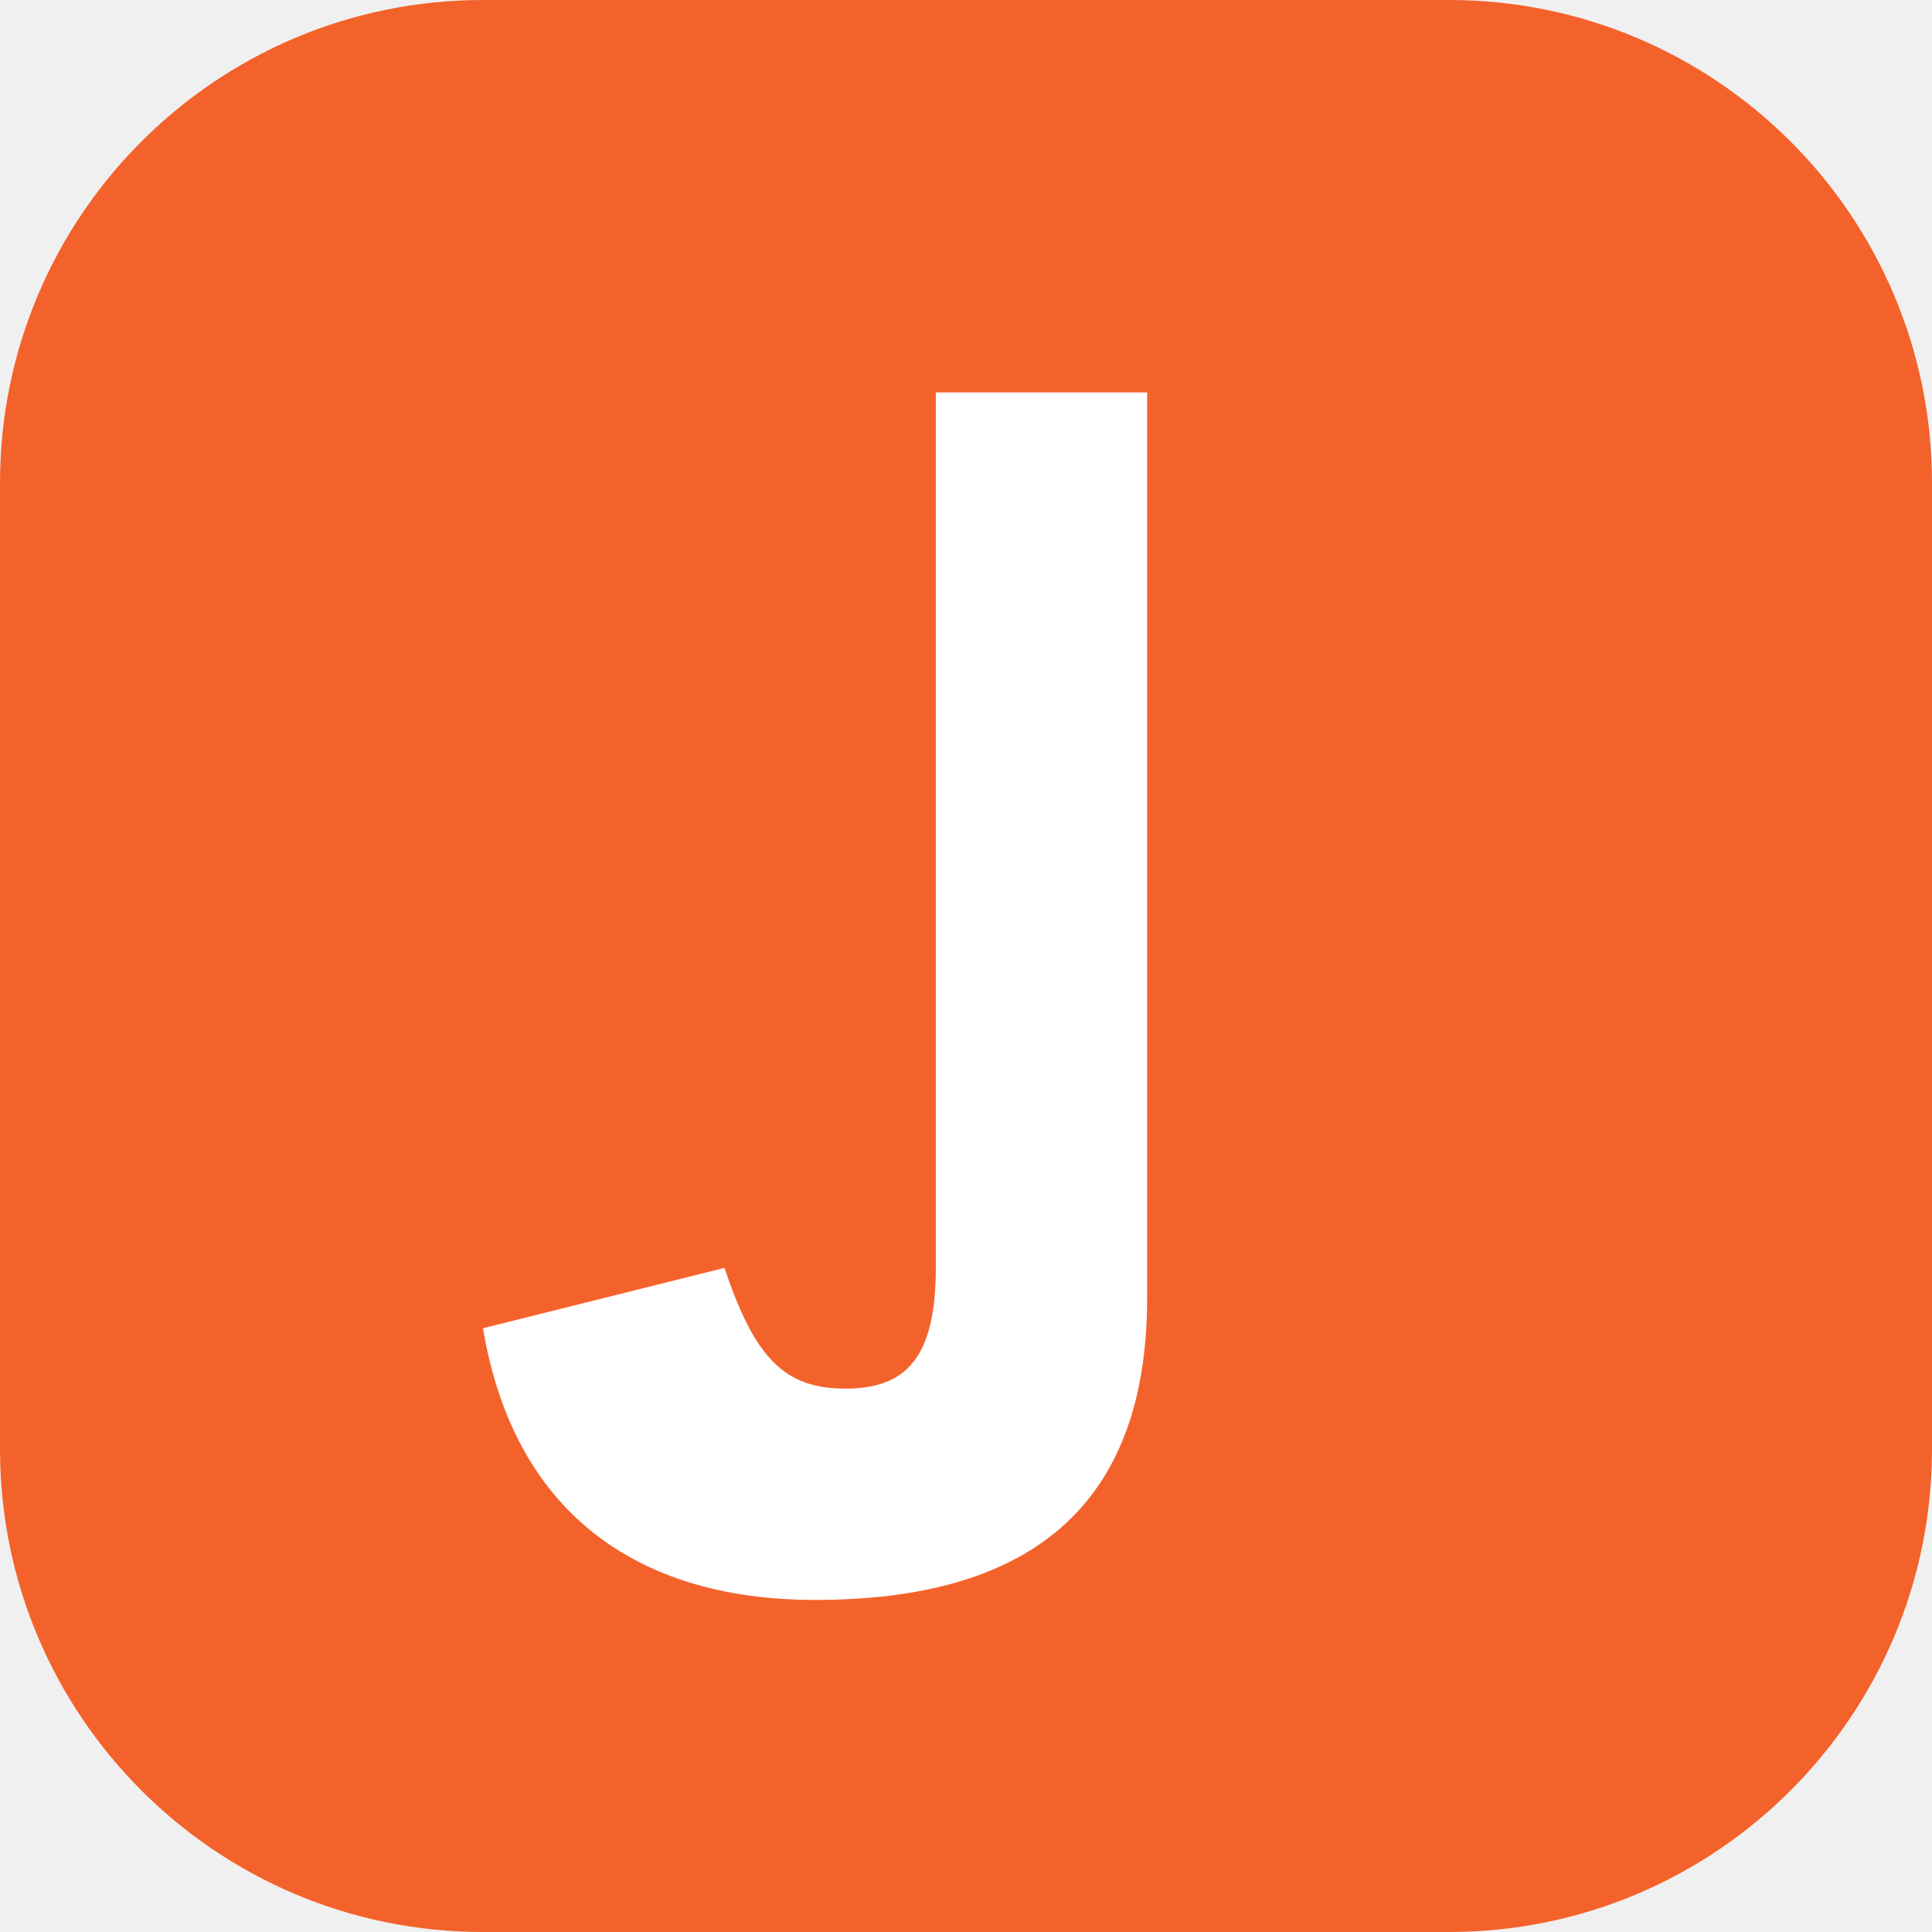
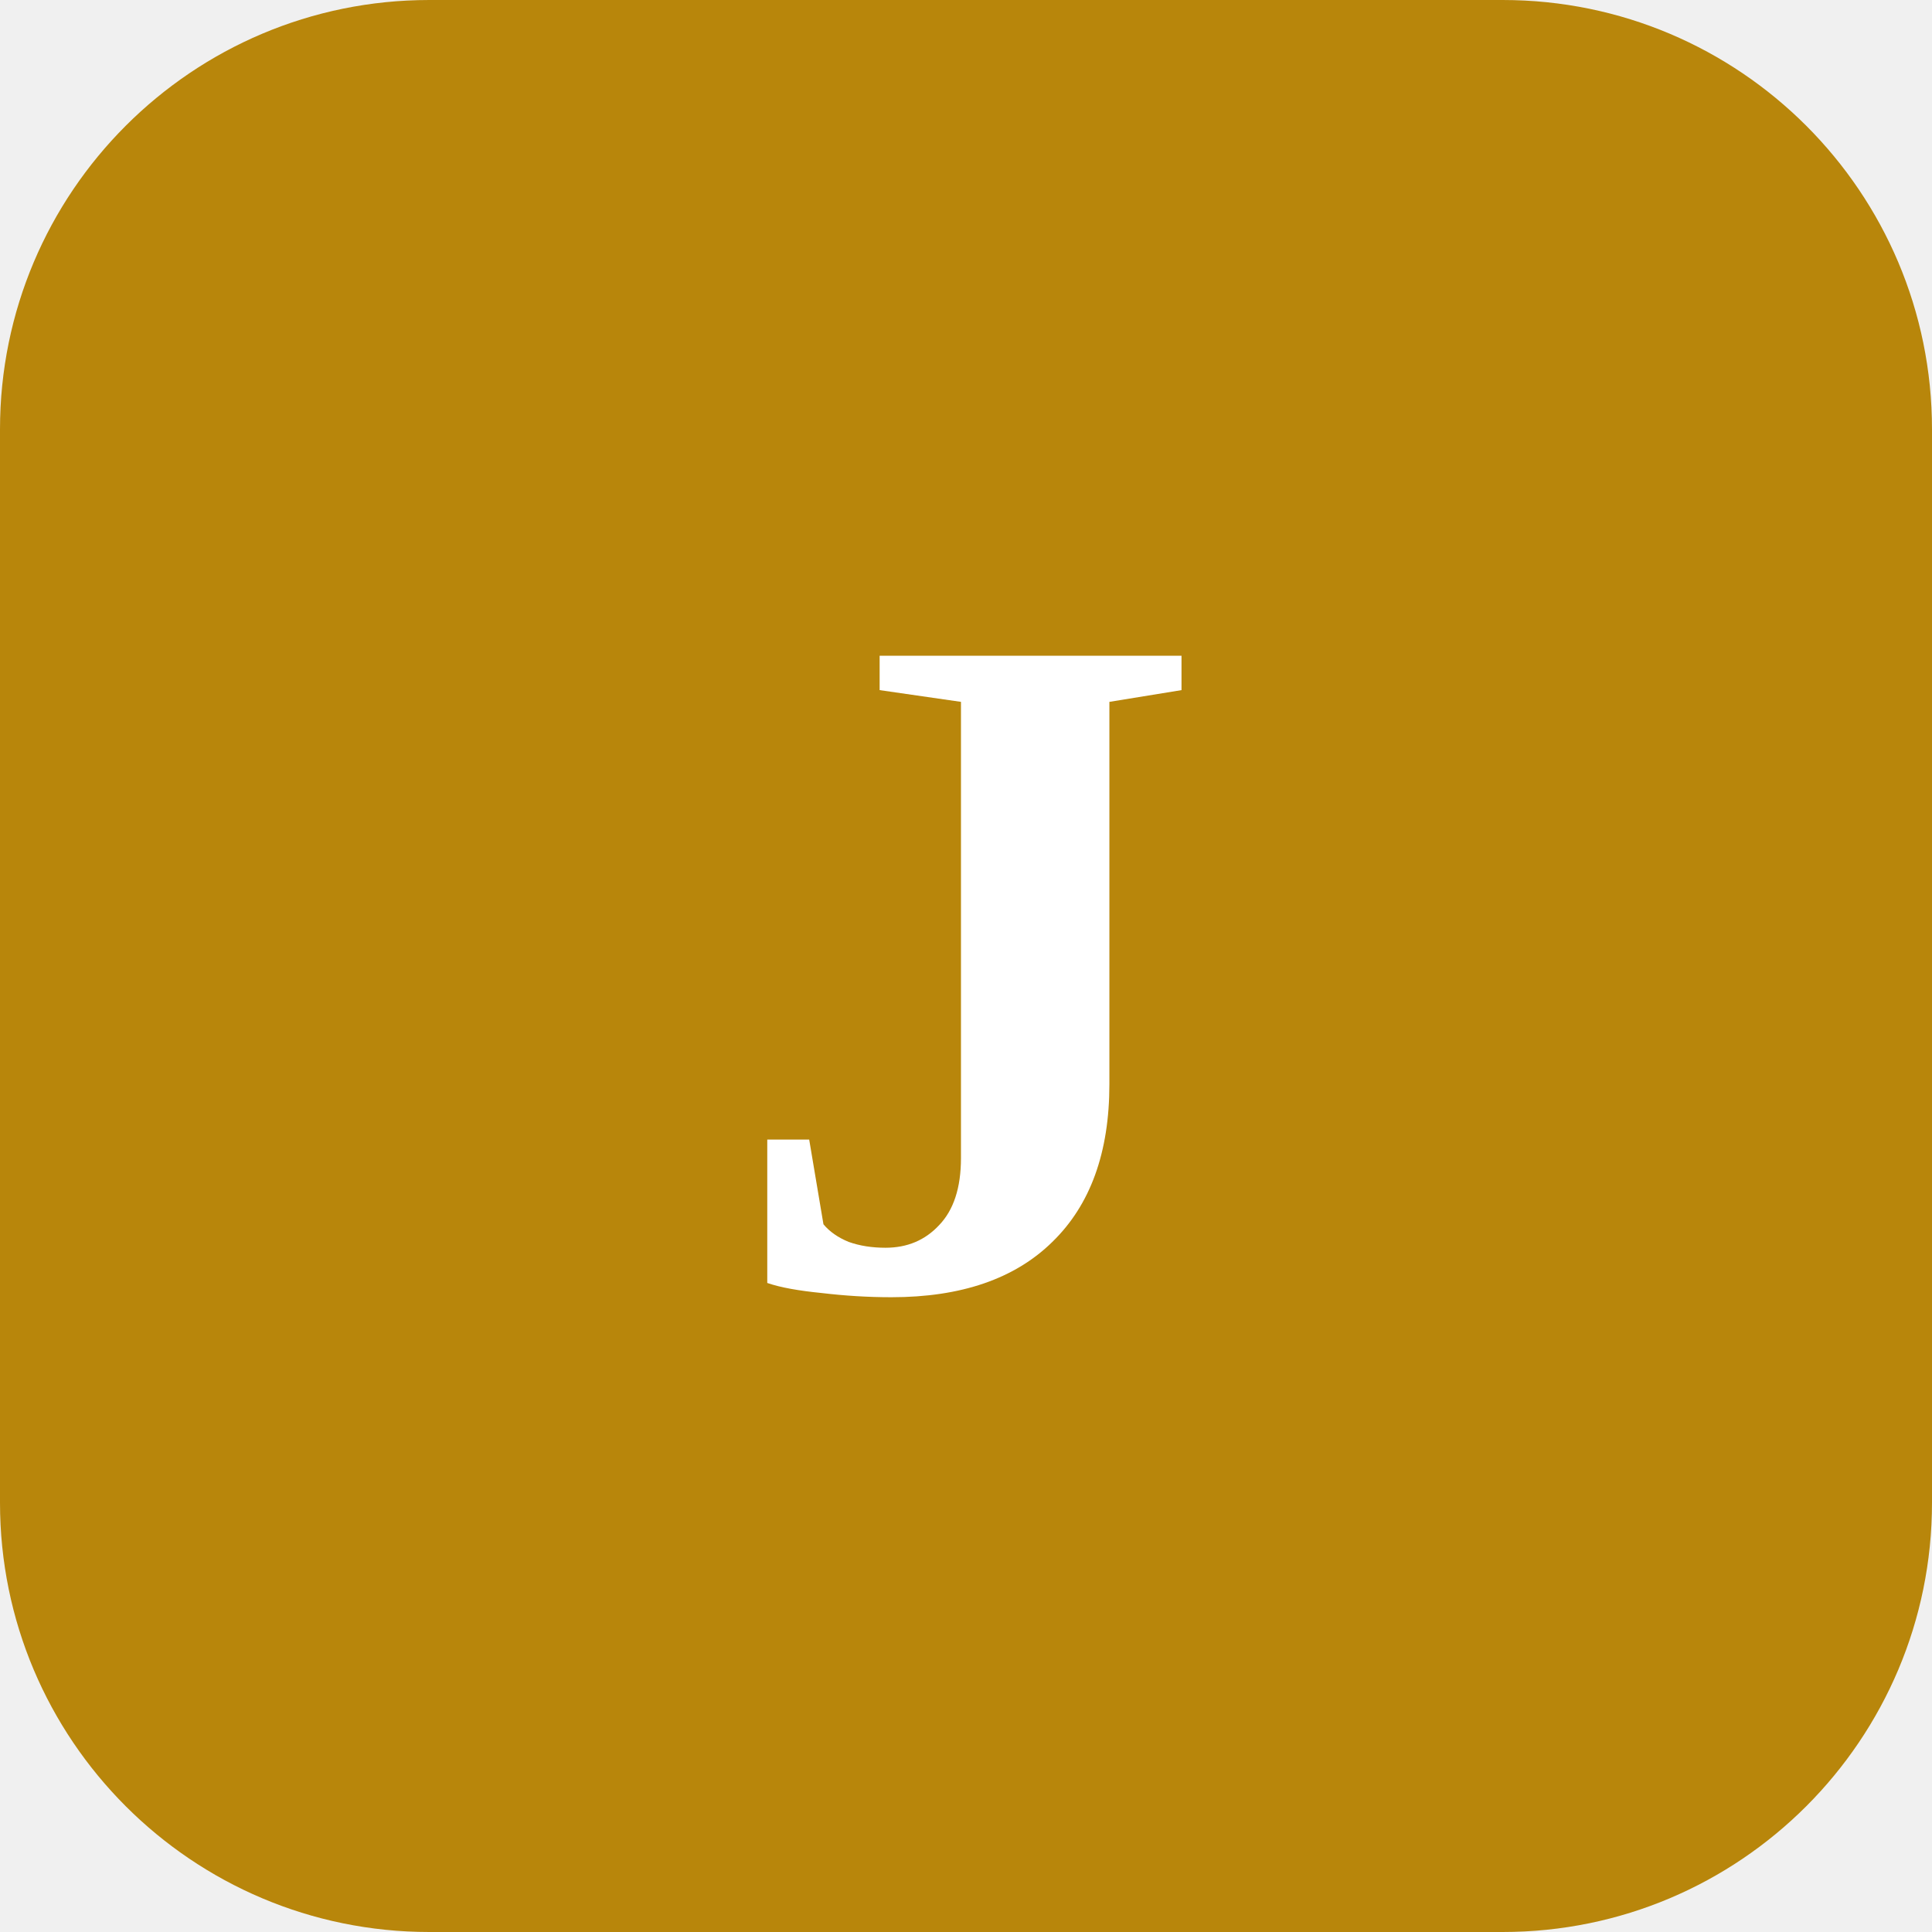
- <svg xmlns="http://www.w3.org/2000/svg" viewBox="0 0 64 64">
-   <rect width="64" height="64" rx="16" fill="#f4622b" />
-   <path d="M38 13v30c0 7-4 10-11 10-6 0-10-3-11-9l8-2c1 3 2 4 4 4 2 0 3-1 3-4V13z" fill="white" />
+ <svg xmlns="http://www.w3.org/2000/svg" width="32" height="32" viewBox="0 0 36 36">
+   <rect width="36" height="36" rx="8" fill="#b8860b" />
+   <text x="18" y="24" text-anchor="middle" fill="white" font-weight="bold" font-size="18">J</text>
</svg>
